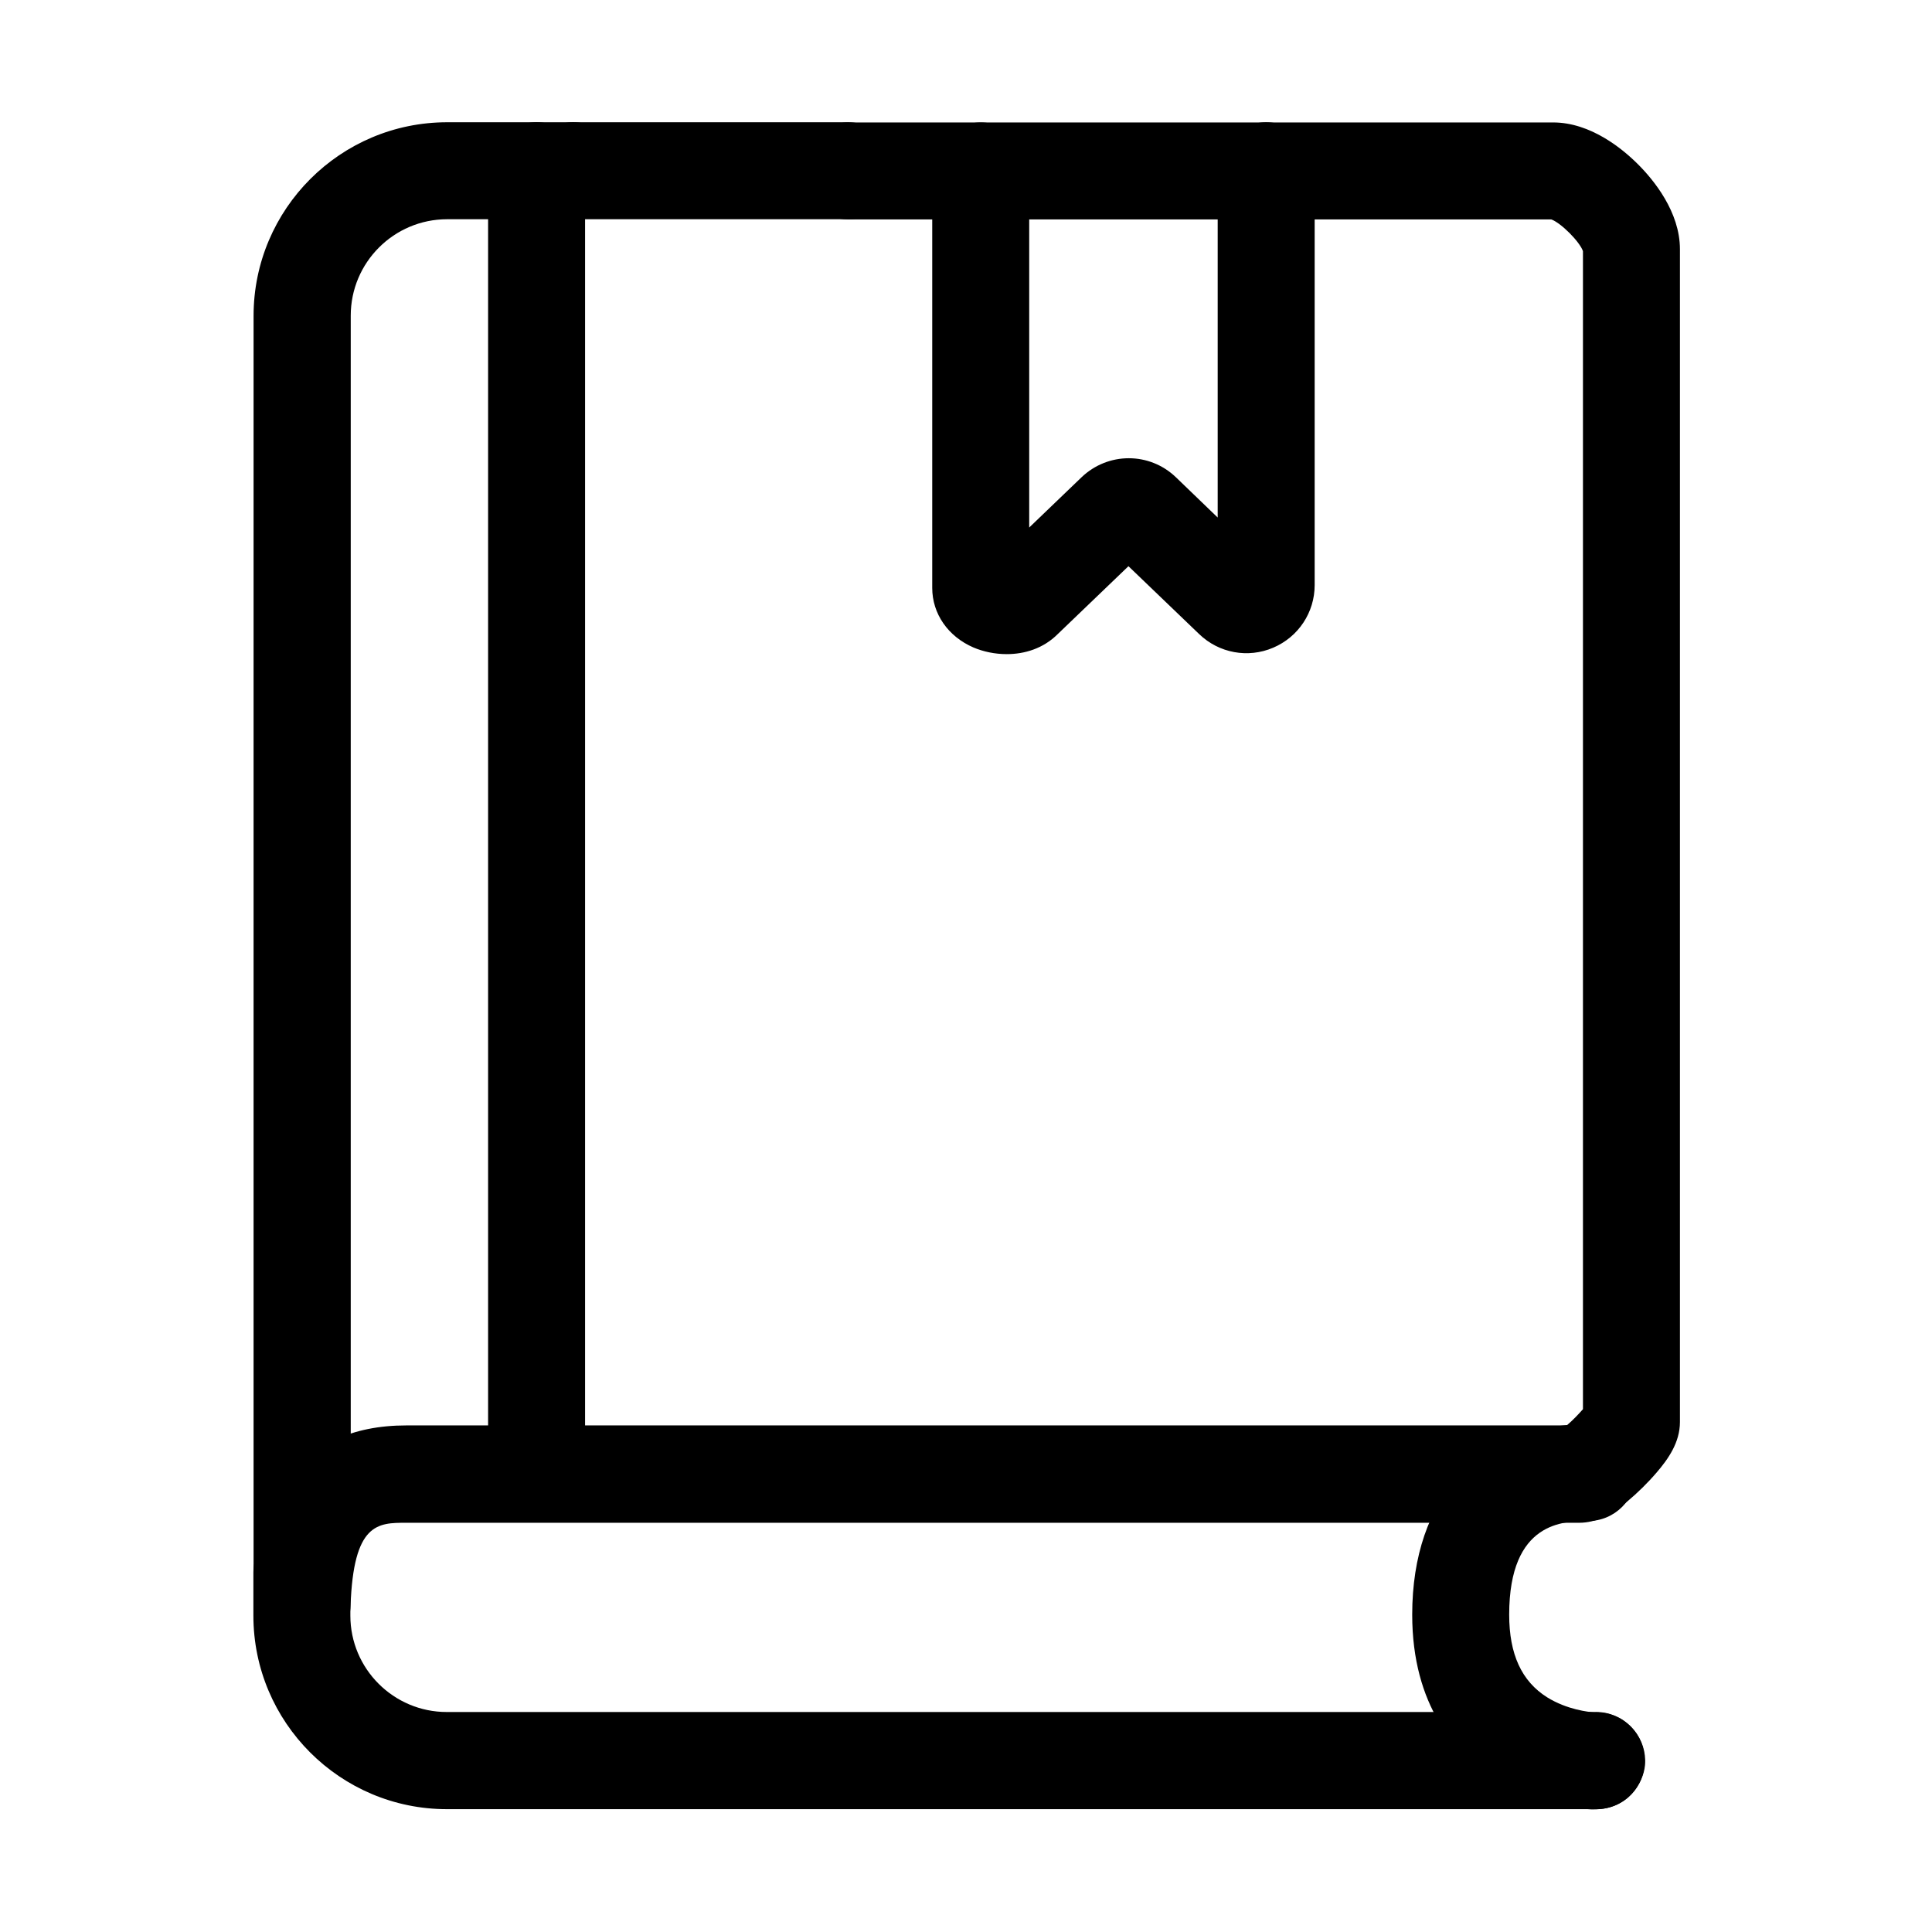
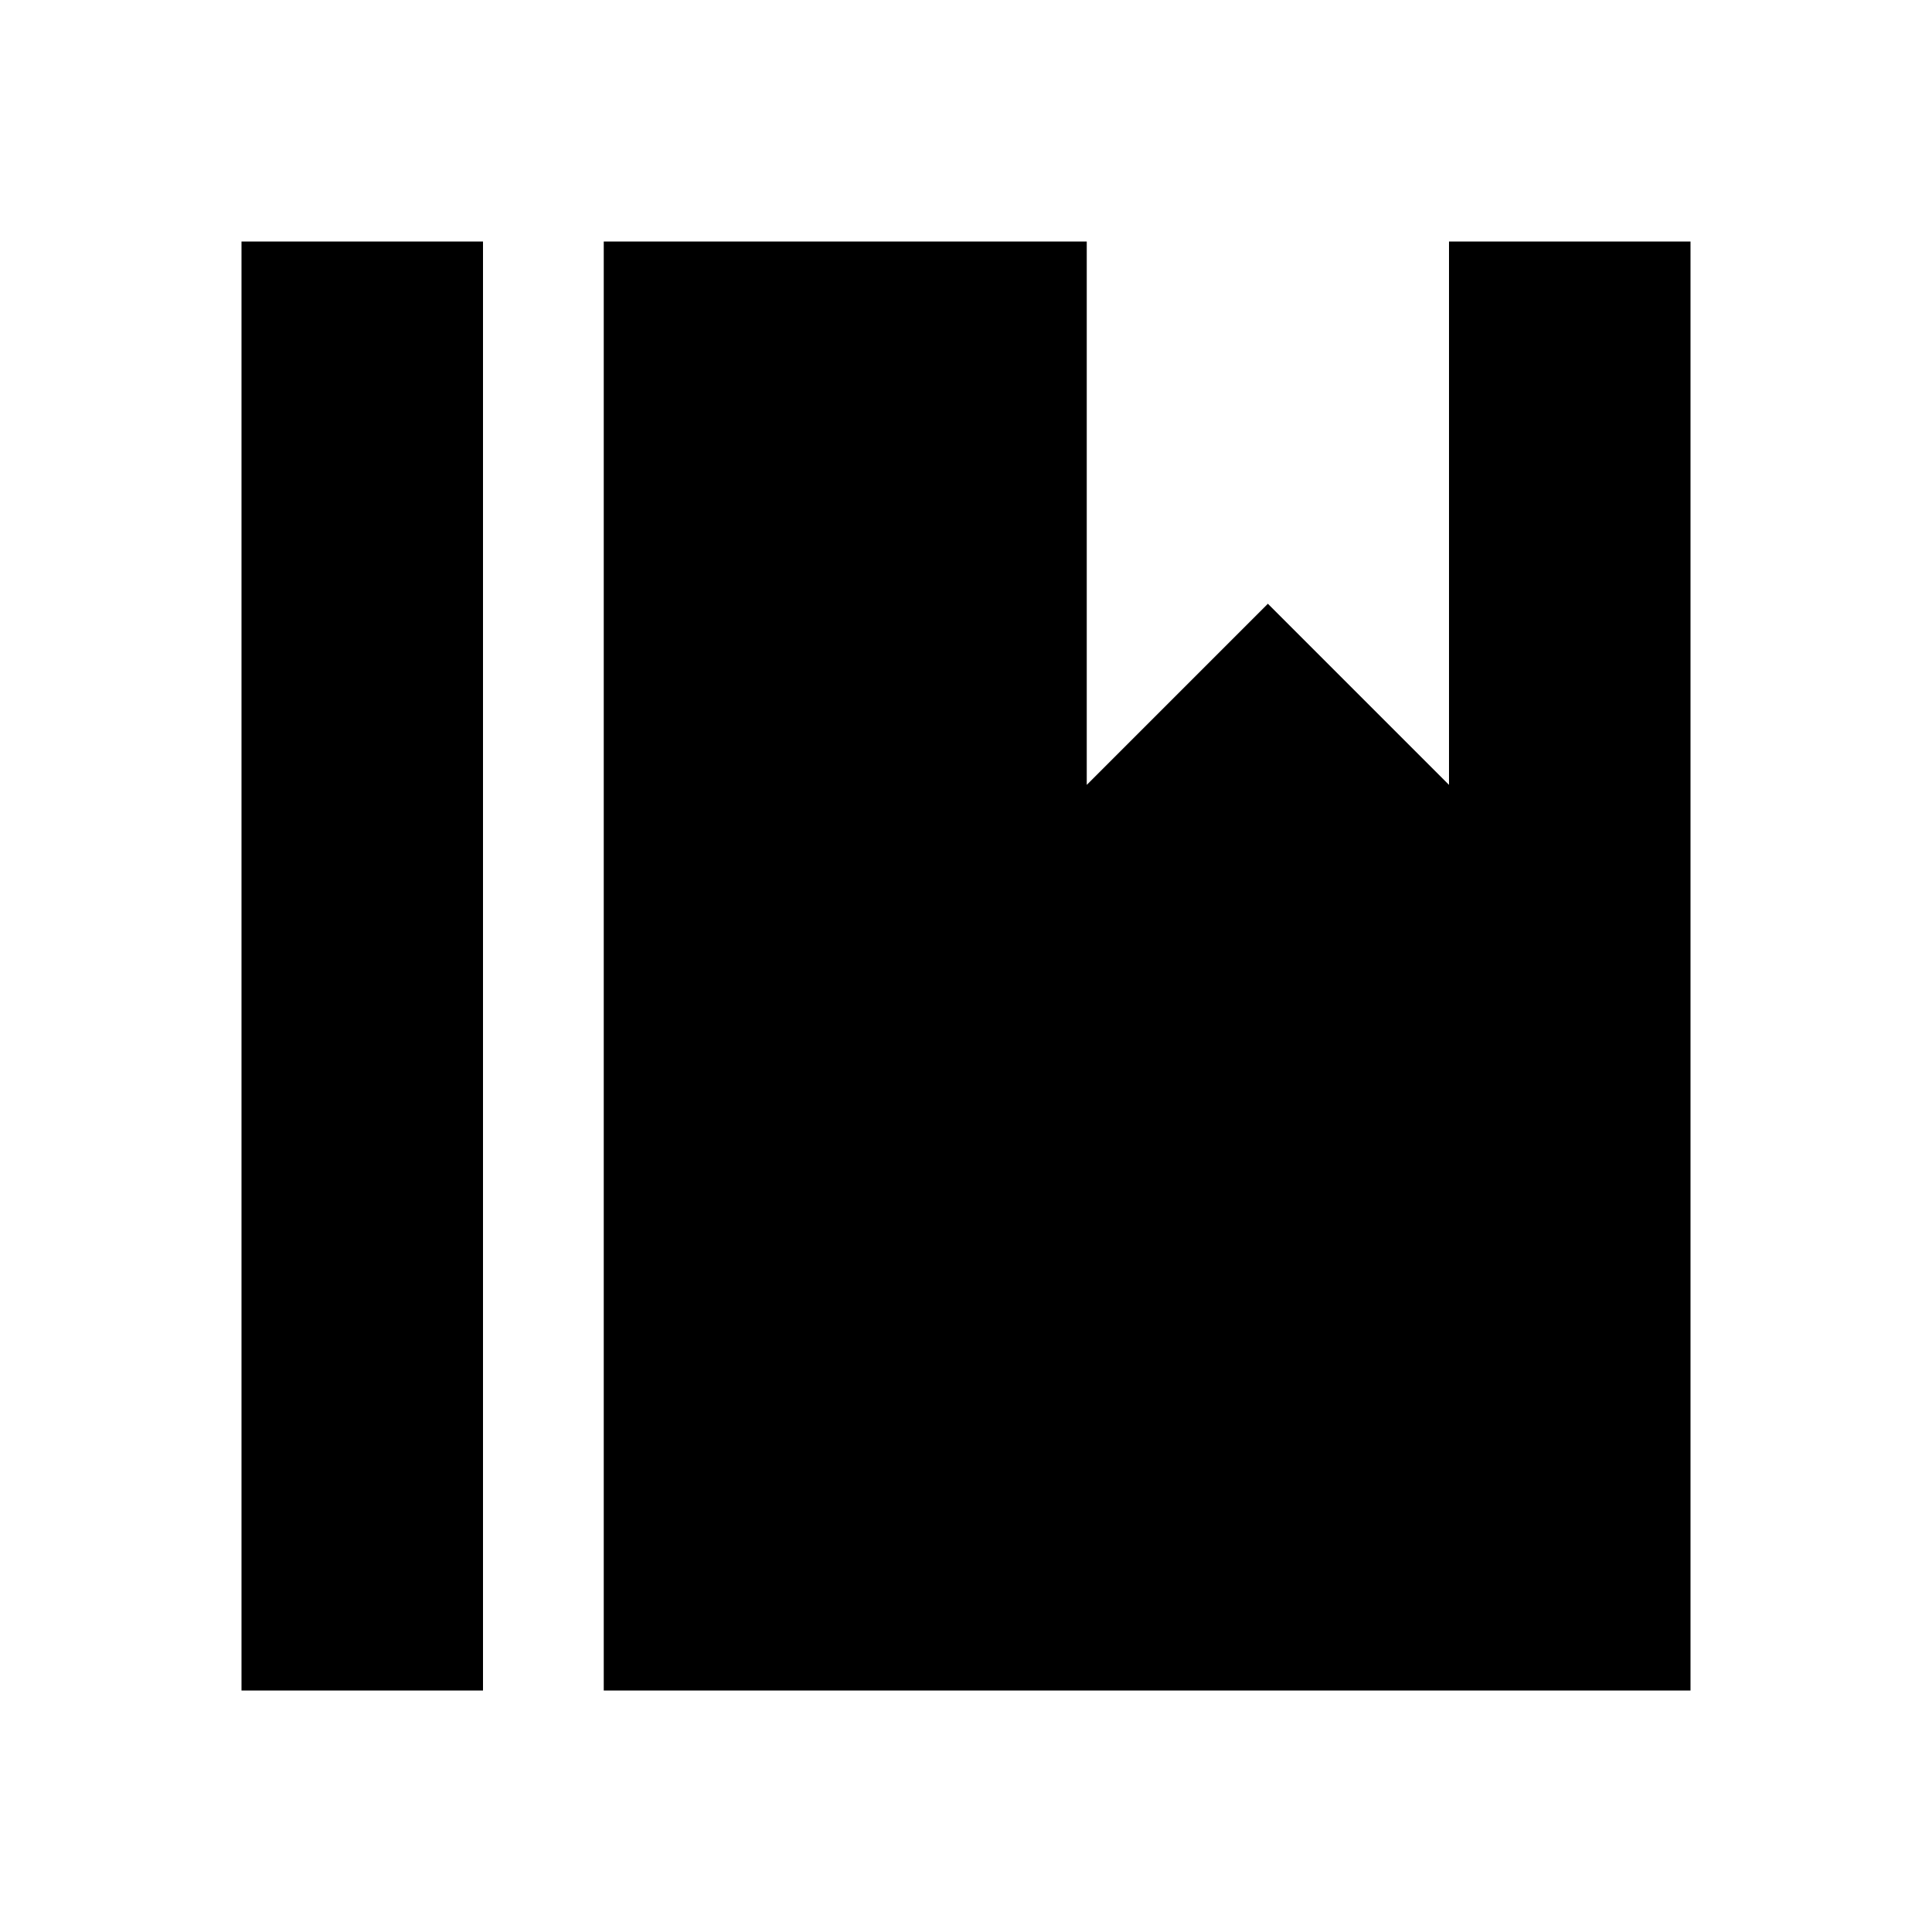
- <svg xmlns="http://www.w3.org/2000/svg" t="1660655343990" class="icon" viewBox="0 0 1024 1024" version="1.1" p-id="1855" width="200" height="200">
-   <path fill="currentColor" d="M449.6 116.2H303.8c-14.2 0-25.7-11.5-25.7-25.7s11.5-25.7 25.7-25.7h145.8c14.2 0 25.7 11.5 25.7 25.7s-11.5 25.7-25.7 25.7z m0 0" p-id="1856" />
-   <path d="M160.1 859.3c-14.2 0-25.7-11.5-25.7-25.7V167.4c0-56.6 46-102.6 102.6-102.6h66.8c14.2 0 25.7 11.5 25.7 25.7s-11.5 25.7-25.7 25.7H237c-28.2 0-51.1 22.9-51.1 51.1v666.2c-0.1 14.3-11.6 25.8-25.8 25.8z m0 0M533.6 346.7c-6.3 0-12.4-1.3-17.6-3.5-13.5-5.8-21.9-17.9-21.9-31.6v-221c0-14.2 11.5-25.7 25.7-25.7s25.7 11.5 25.7 25.7v189l27.7-26.6c14.1-13.5 36.1-13.5 50.1 0l22.1 21.3V90.5c0-14.2 11.5-25.7 25.7-25.7s25.7 11.5 25.7 25.7v219.6c0 14.5-8.6 27.5-22 33.2-13.3 5.7-28.7 2.9-39.2-7.2l-37.5-36-37.5 36c-7.6 7.6-17.5 10.6-27 10.6z m0 0" p-id="1857" />
-   <path d="M846.1 958.9H236.9c-56.6 0-102.6-46-102.6-102.6v-22.8c0-14.2 11.5-25.7 25.7-25.7s25.7 11.5 25.7 25.7v22.8c0 28.2 22.9 51.1 51.1 51.1H846c14.2 0 25.7 11.5 25.7 25.7 0.1 14.3-11.4 25.8-25.6 25.8z m0 0" p-id="1858" />
-   <path d="M160.1 876h-0.9c-14.2-0.5-25.3-12.4-24.8-26.6 1-28.2 6.3-48.5 16.7-63.6 13.8-20.1 35.4-30.3 64.3-30.3h615c3.2-2.7 6.4-6.1 8.6-8.6V133.1c-1.8-5.1-11.7-15-16.8-16.8H449.6c-14.2 0-25.7-11.5-25.7-25.7s11.5-25.7 25.7-25.7h373.6c19.8 0 36.7 13.9 45 22.2 8.3 8.3 22.2 25.2 22.2 45v621.6c0 10.8-6.2 19.6-12.3 26.7-4.6 5.4-10.3 11-15.6 15.4-1 0.9-2.1 1.7-3.2 2.5-5.4 4.1-12.9 8.8-22.3 8.8H215.3c-15 0-28 0-29.5 44.2-0.5 13.8-11.9 24.7-25.7 24.7z m0 0" p-id="1859" />
-   <path d="M284.4 806.4c-14.2 0-25.7-11.5-25.7-25.7V90.5c0-14.2 11.5-25.7 25.7-25.7s25.7 11.5 25.7 25.7v690.1c0 14.3-11.5 25.8-25.7 25.8z m0 0M844.9 959h-1.6c-6.6-0.3-30-2.3-52.2-16.9-19.5-12.7-42.6-38-42.6-86.3 0-62.3 35.7-101 93.1-101 14.2 0 25.7 11.5 25.7 25.7s-11.5 25.7-25.7 25.7c-12.5 0-41.7 0-41.7 49.6 0 21 6.6 35.3 20.1 43.8 10.6 6.6 22.1 7.8 25 8 1.4-0.1 2.9 0 4.4 0.2 13.7 1.7 23.6 14 22.5 27.7-0.9 9.5-8.8 23.5-27 23.5z m-1.8-51.3c-1.1 0.1-2.3 0.3-3.4 0.6 1.1-0.3 2.2-0.5 3.4-0.6z m0 0" p-id="1860" />
+ <svg xmlns="http://www.w3.org/2000/svg" viewBox="0 0 1024 1024" data-v-029747aa="">
+   <path fill="currentColor" d="M576 128v288l96-96 96 96V128h128v768H320V128h256zm-448 0h128v768H128V128z" />
</svg>
